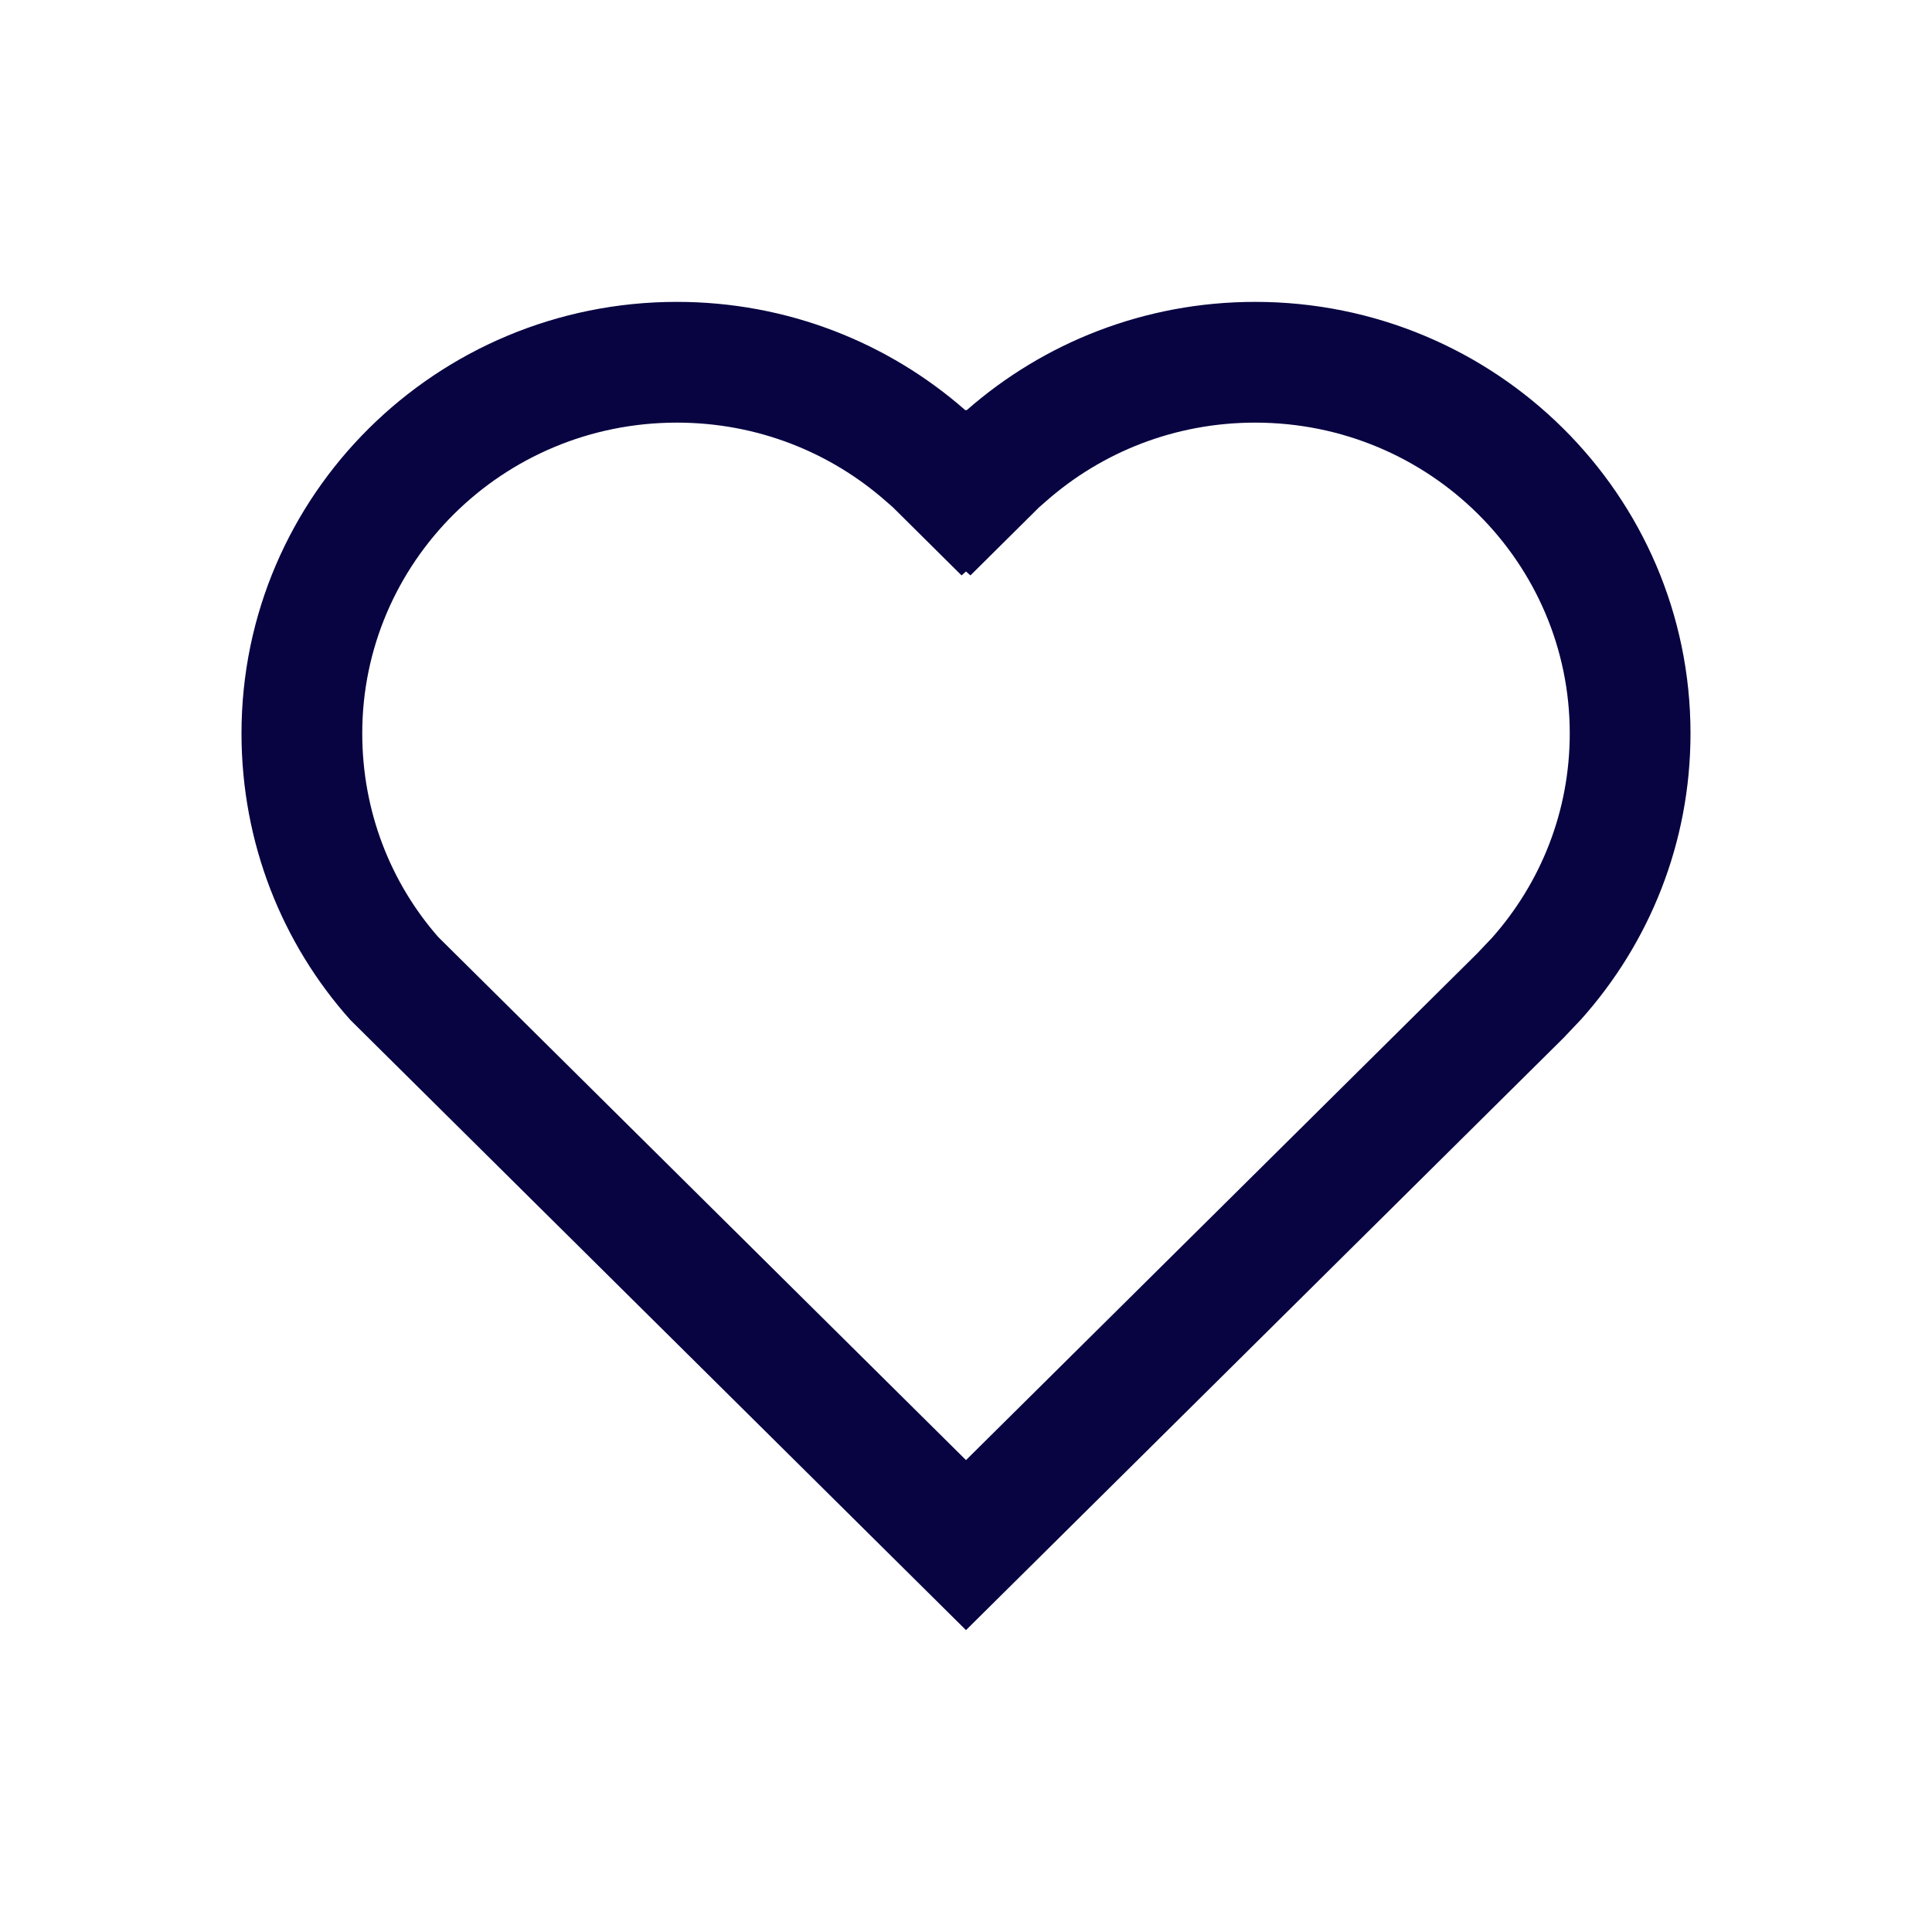
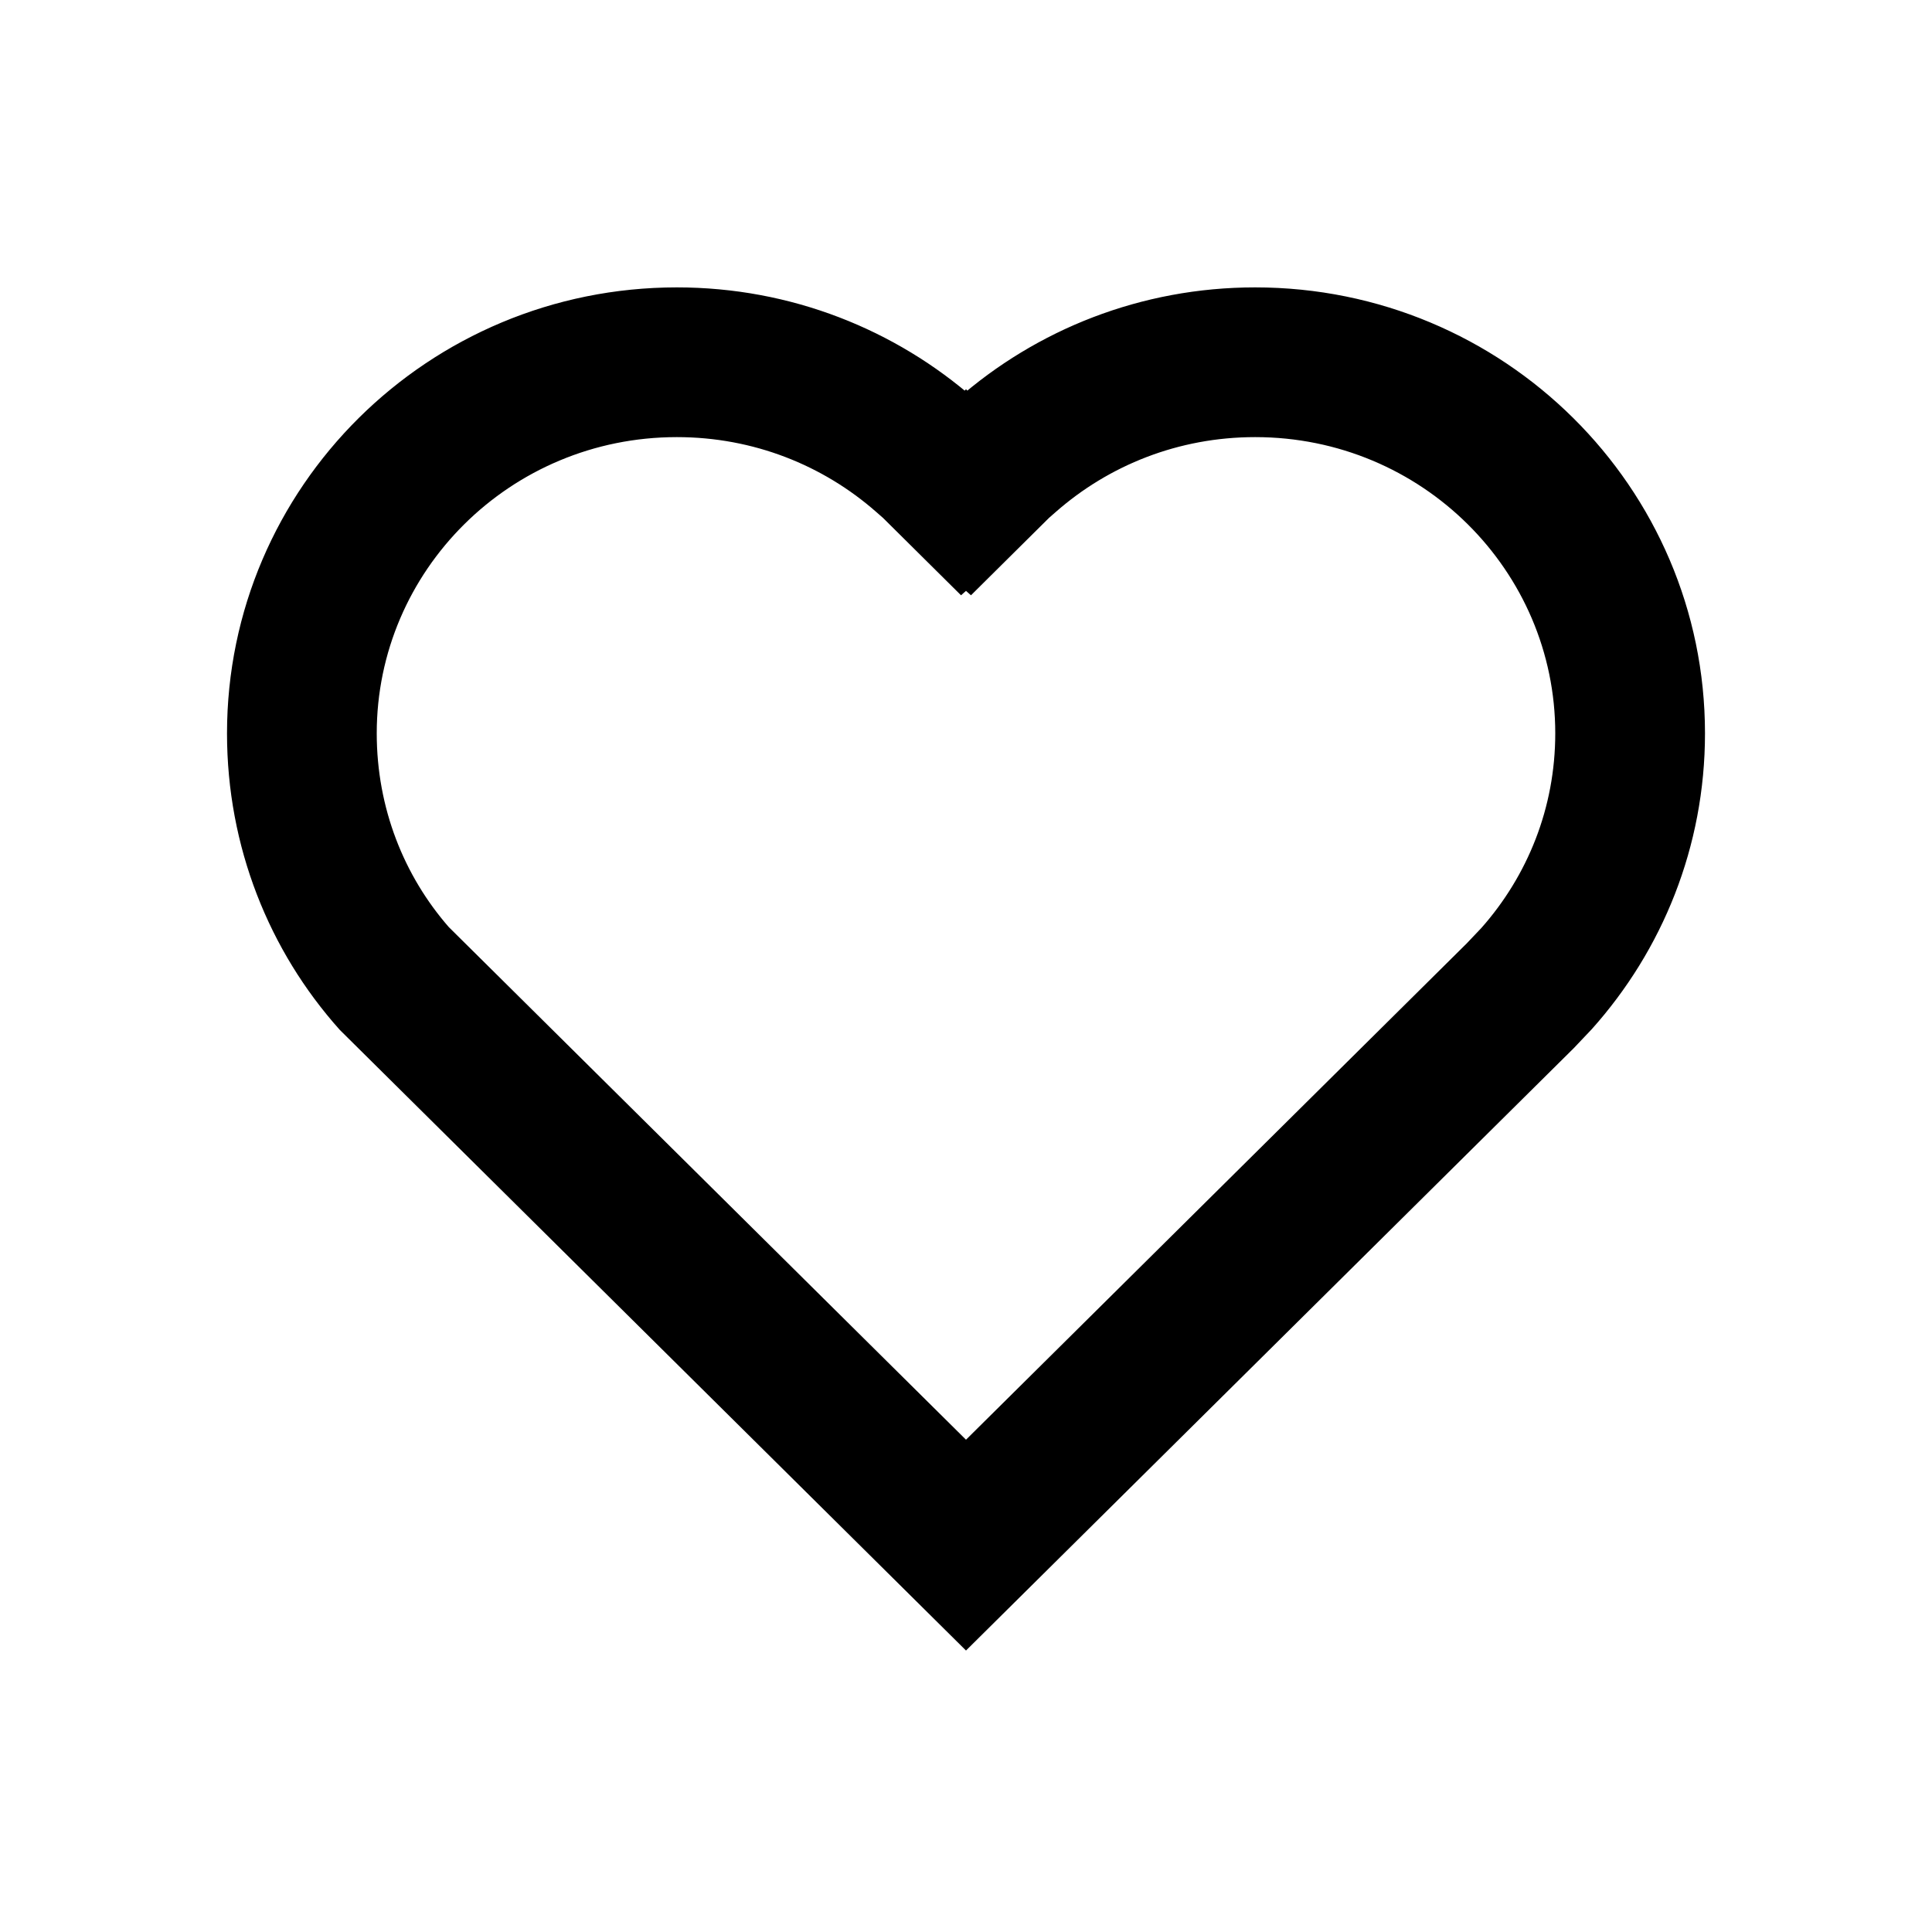
- <svg xmlns="http://www.w3.org/2000/svg" width="800px" height="800px" viewBox="0 0 24 24" fill="none">
-   <path fill-rule="evenodd" clip-rule="evenodd" d="M11.993 5.097C11.039 4.259 9.783 3.75 8.408 3.75C5.421 3.75 3 6.15 3 9.11C3 10.473 3.506 11.724 4.352 12.67L12 20.25L19.422 12.894L19.641 12.663C20.487 11.717 21 10.473 21 9.11C21 6.15 18.579 3.75 15.592 3.75C14.217 3.75 12.961 4.259 12.007 5.097L12 5.09L11.993 5.097ZM12 7.099L12.055 7.148L12.908 6.302L12.997 6.224C13.687 5.618 14.593 5.25 15.592 5.25C17.763 5.25 19.5 6.991 19.5 9.11C19.5 10.081 19.139 10.967 18.536 11.648L18.349 11.845L12 18.138L5.443 11.639C4.854 10.966 4.5 10.081 4.5 9.11C4.5 6.991 6.237 5.25 8.408 5.25C9.407 5.25 10.313 5.618 11.003 6.224L11.092 6.302L11.945 7.148L12 7.099Z" fill="#080341" />
+ <svg xmlns="http://www.w3.org/2000/svg" width="215px" height="215px" viewBox="0 0 24 24" fill="none" stroke="#000000" stroke-width="0.36">
+   <g id="SVGRepo_bgCarrier" stroke-width="0" />
+   <g id="SVGRepo_tracerCarrier" stroke-linecap="round" stroke-linejoin="round" stroke="#CCCCCC" stroke-width="0.048" />
+   <g id="SVGRepo_iconCarrier">
+     <path fill-rule="evenodd" clip-rule="evenodd" d="M11.993 5.097C11.039 4.259 9.783 3.75 8.408 3.75C5.421 3.75 3 6.15 3 9.11C3 10.473 3.506 11.724 4.352 12.67L12 20.25L19.422 12.894L19.641 12.663C20.487 11.717 21 10.473 21 9.11C21 6.15 18.579 3.75 15.592 3.75C14.217 3.75 12.961 4.259 12.007 5.097L12 5.09L11.993 5.097ZM12 7.099L12.055 7.148L12.908 6.302L12.997 6.224C13.687 5.618 14.593 5.25 15.592 5.25C17.763 5.25 19.5 6.991 19.5 9.11C19.5 10.081 19.139 10.967 18.536 11.648L18.349 11.845L12 18.138L5.443 11.639C4.854 10.966 4.5 10.081 4.5 9.11C4.5 6.991 6.237 5.25 8.408 5.25C9.407 5.25 10.313 5.618 11.003 6.224L11.092 6.302L11.945 7.148L12 7.099Z" fill="#000000" />
+   </g>
</svg>
